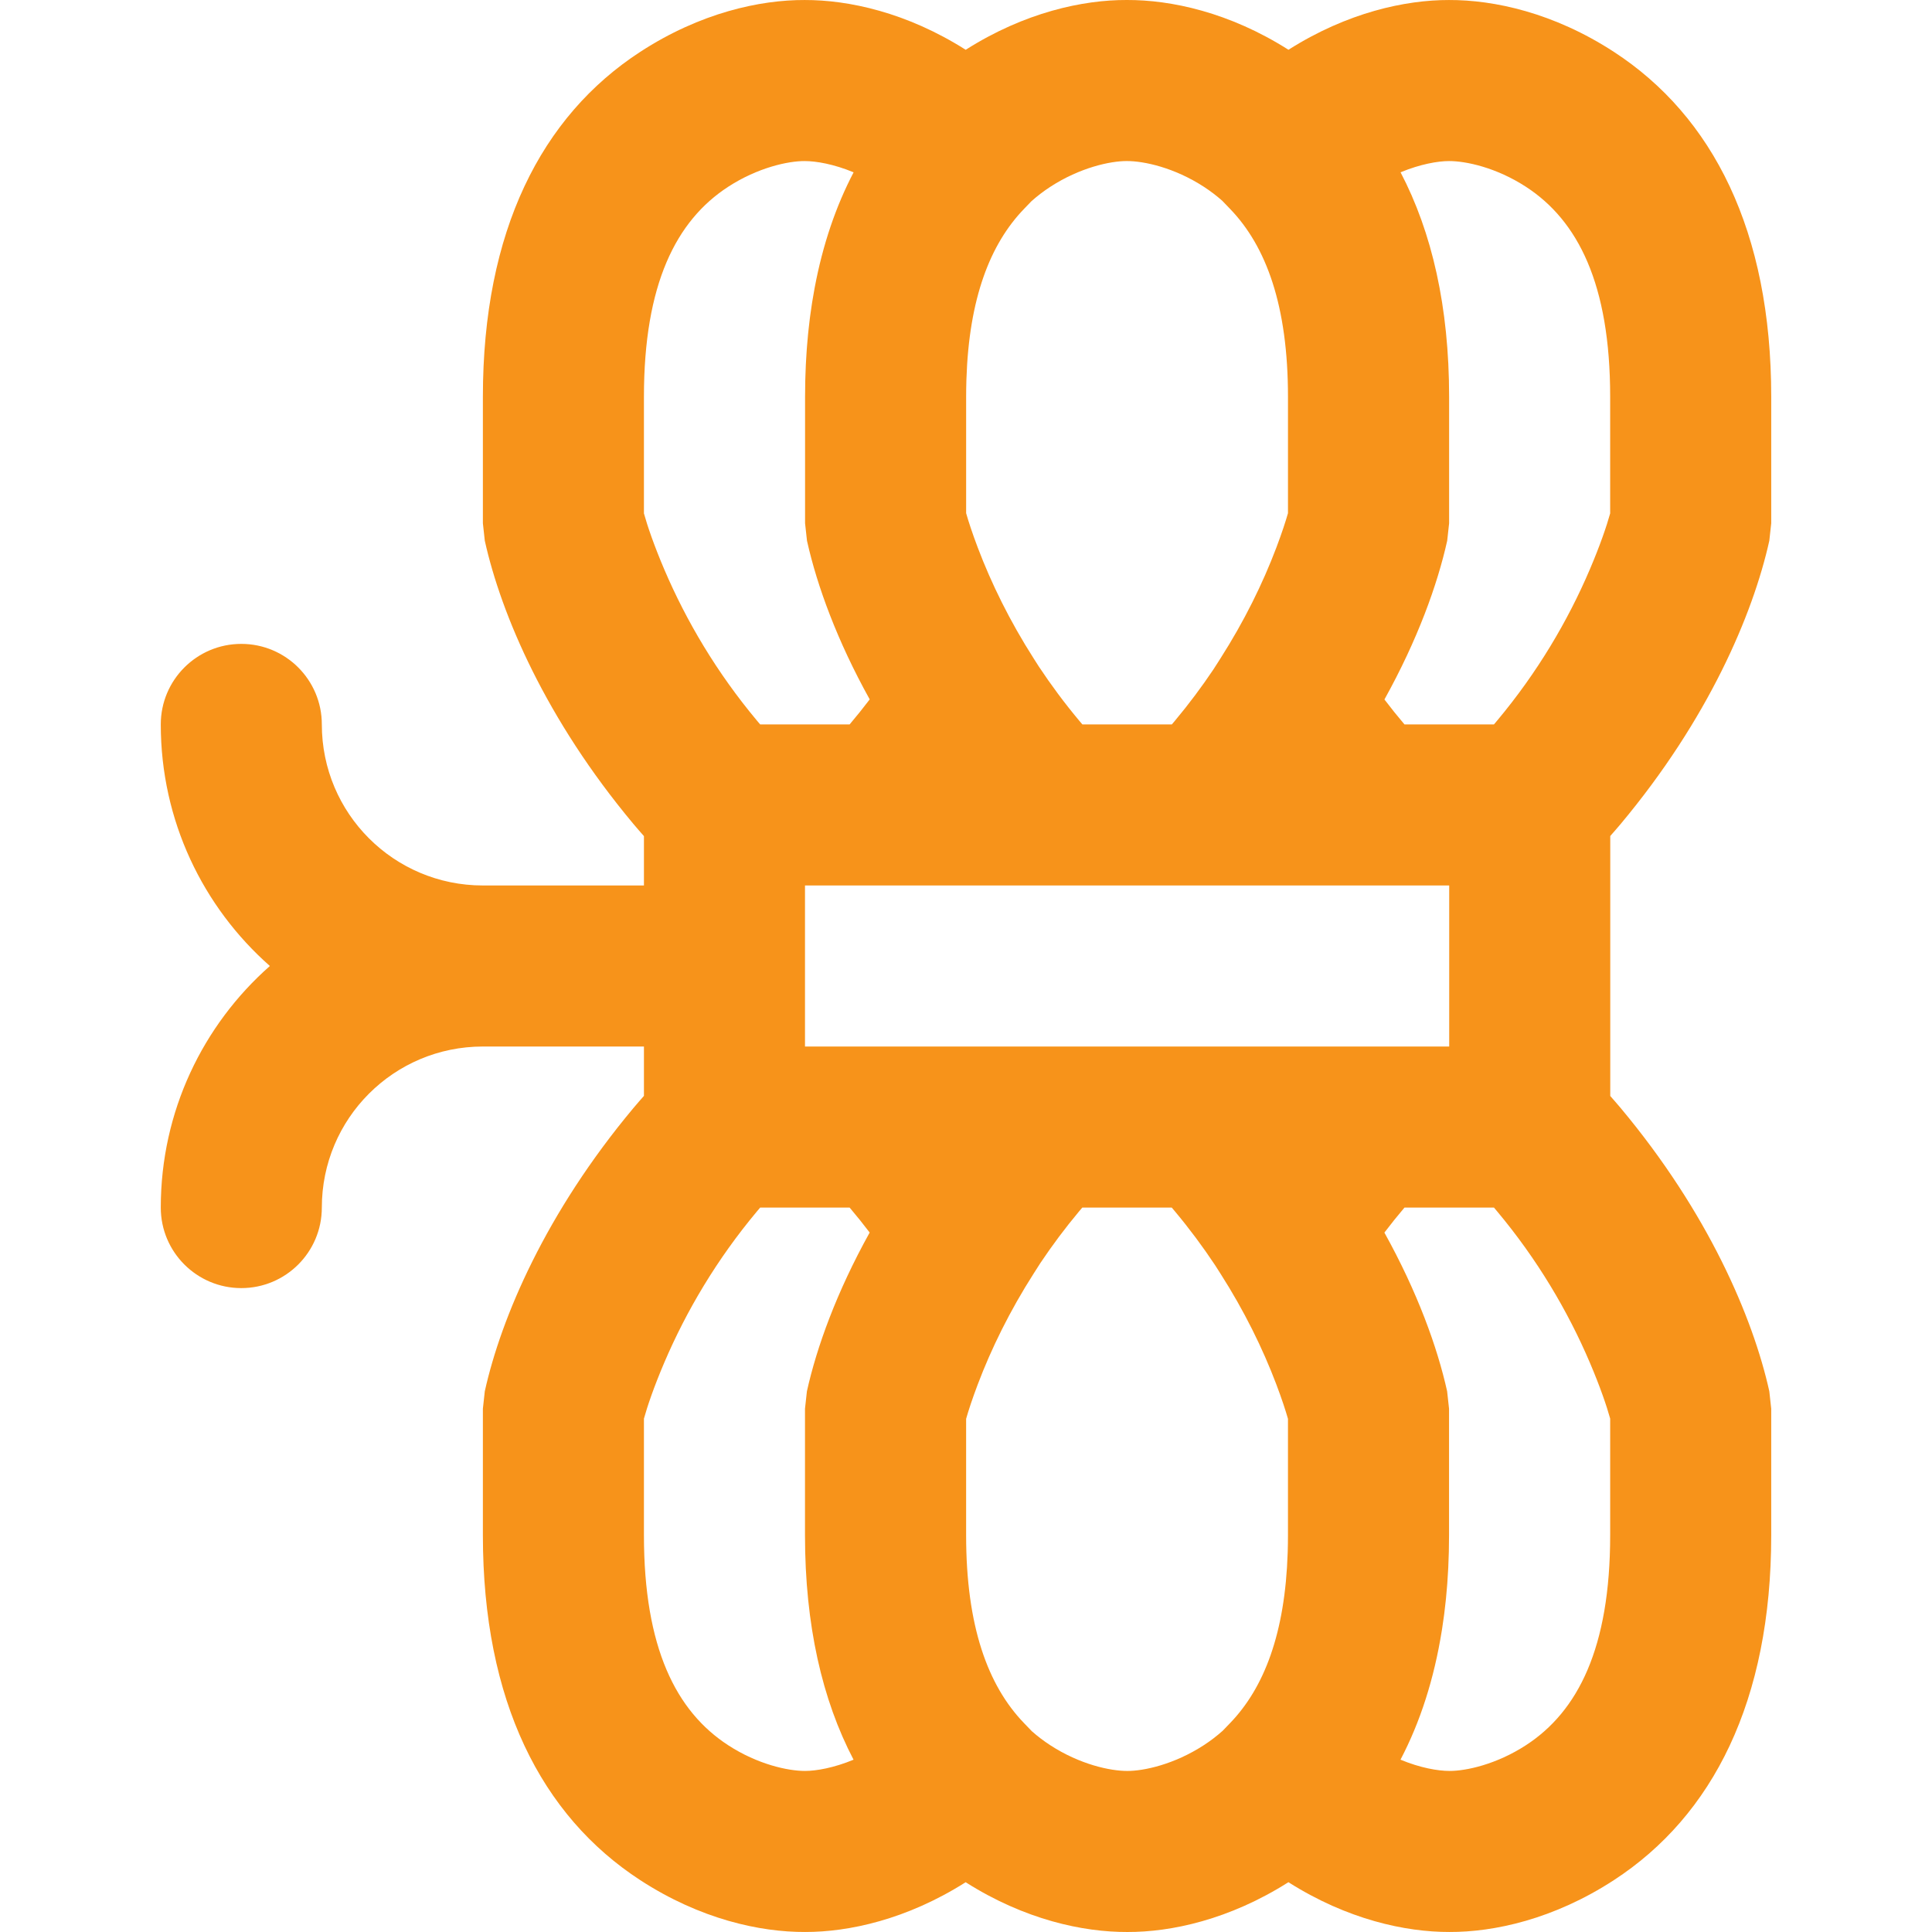
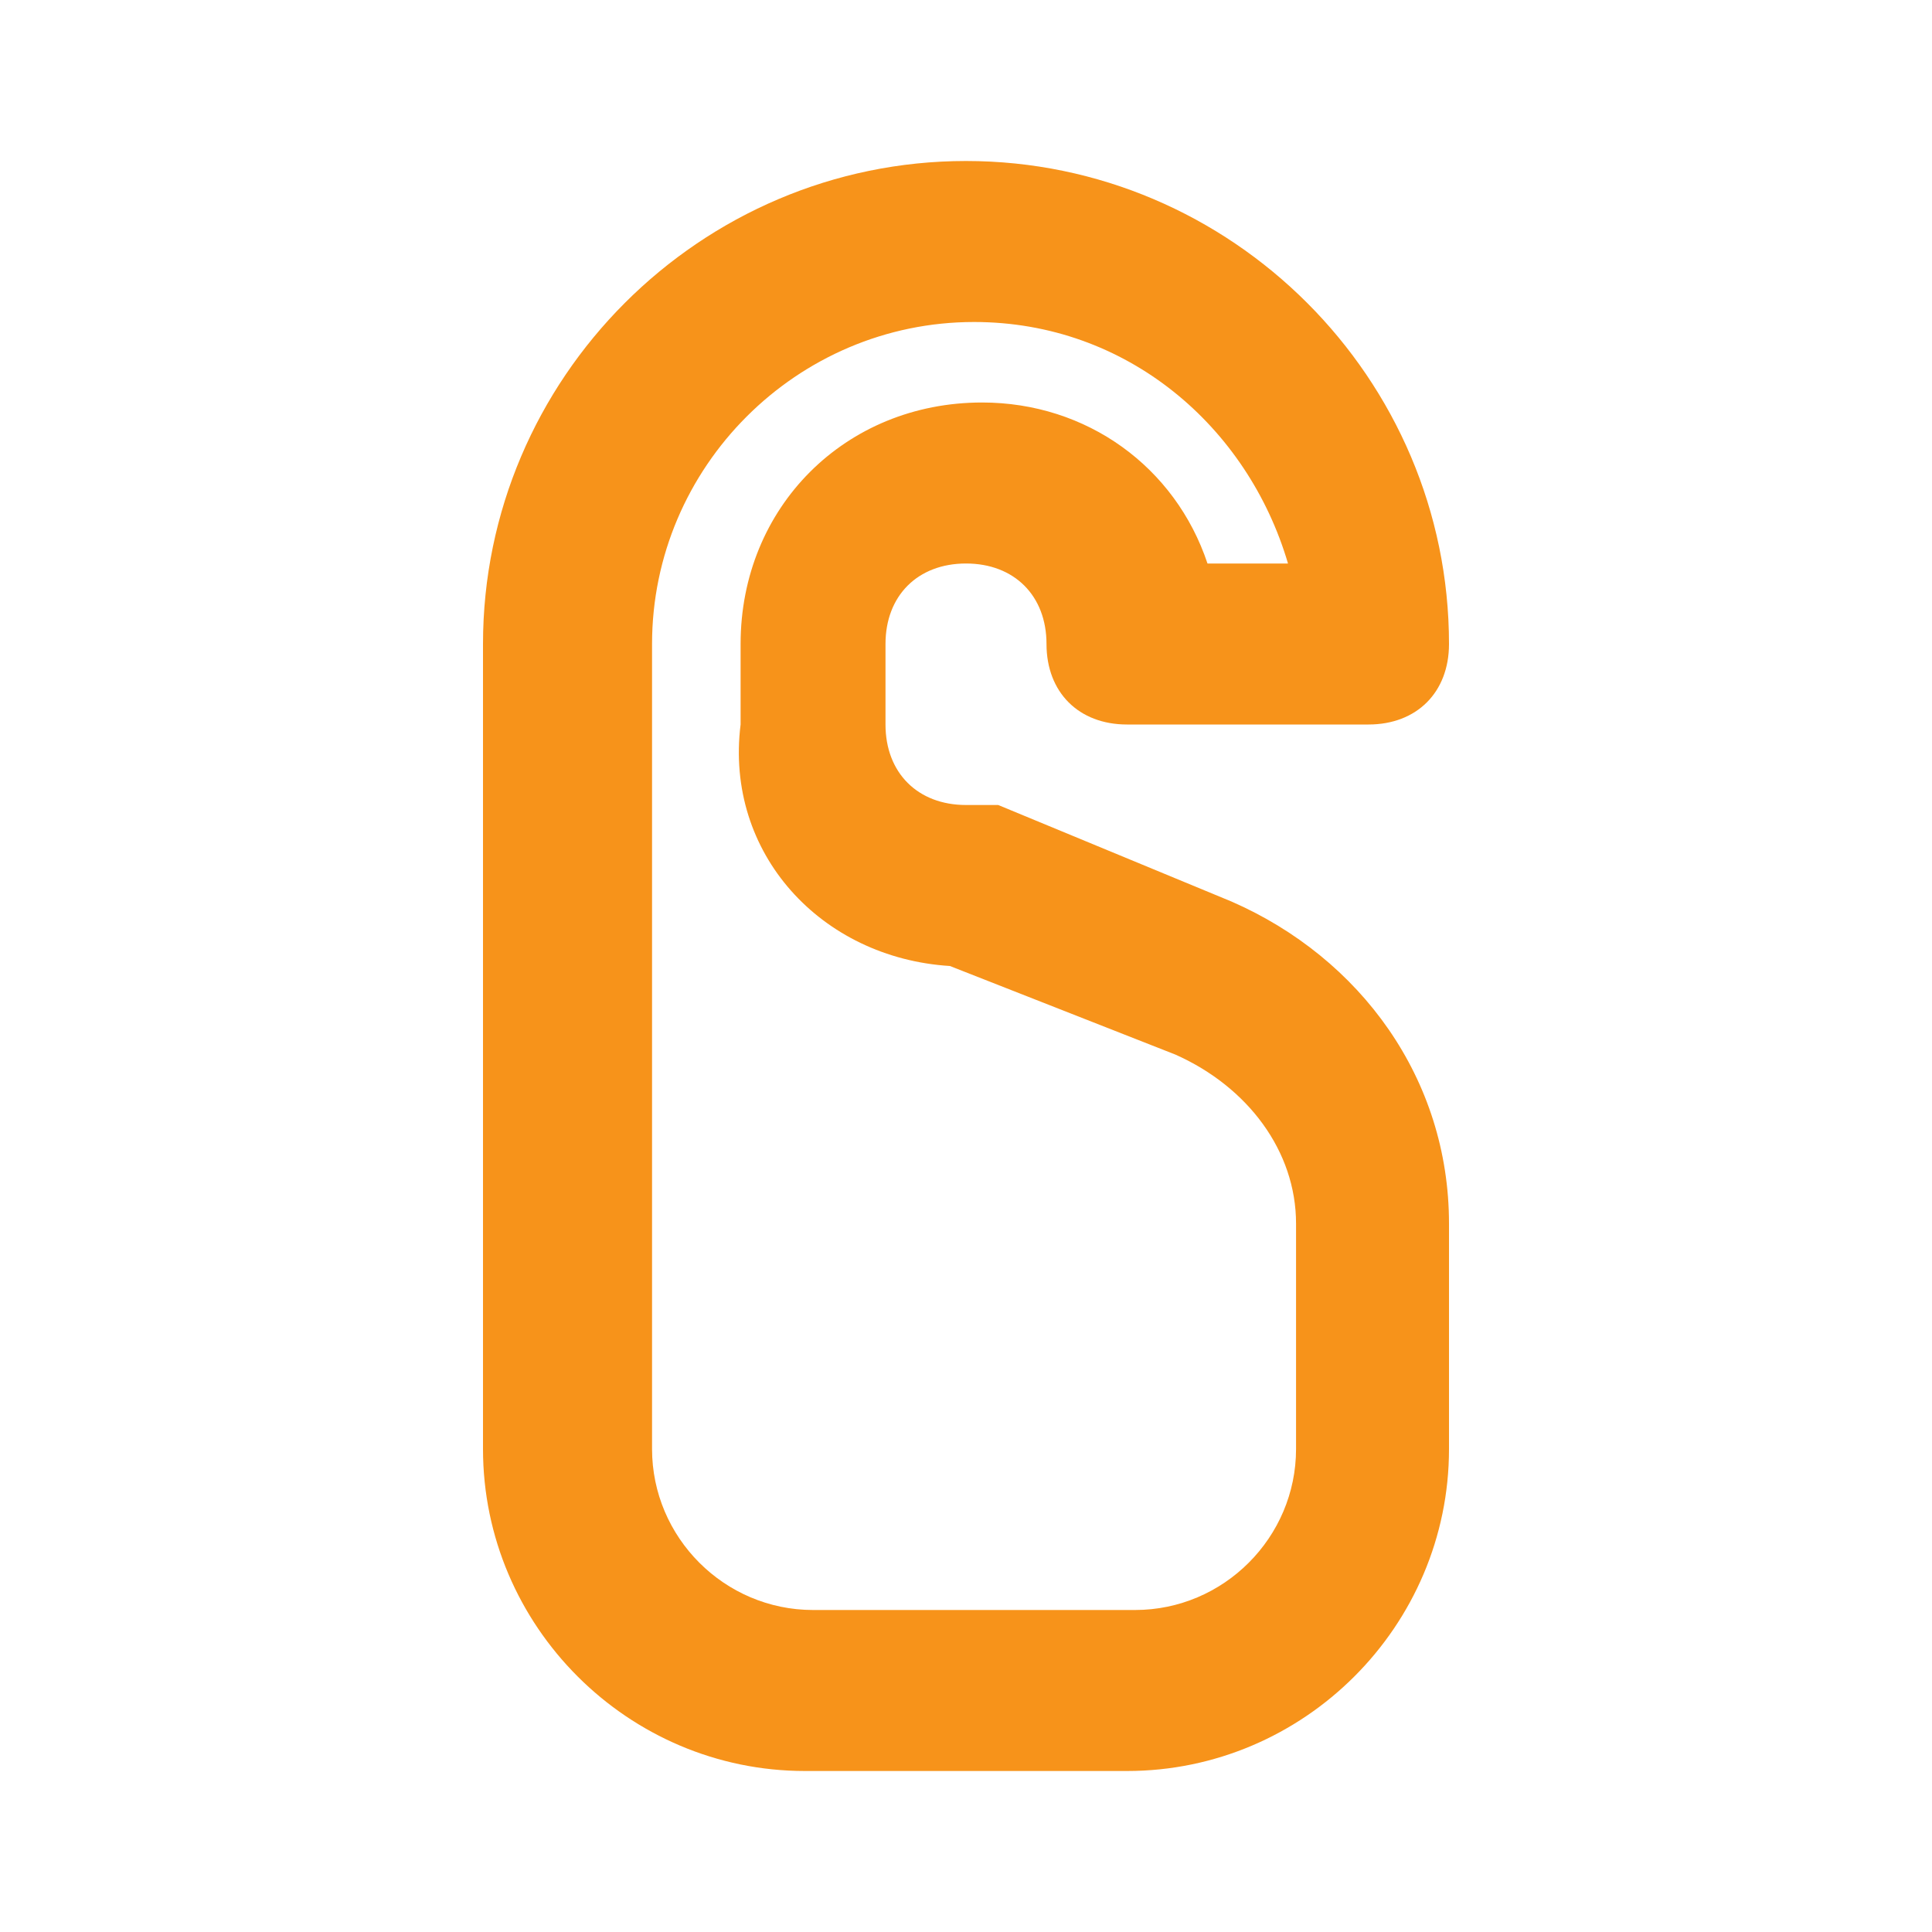
- <svg xmlns="http://www.w3.org/2000/svg" fill="#F7931A" height="800px" width="800px" version="1.1" id="Layer_1" viewBox="0 0 511.83 511.83" xml:space="preserve" stroke="#F7931A" stroke-width="0.005">
+ <svg xmlns="http://www.w3.org/2000/svg" width="800px" height="800px" viewBox="0 0 24 24" version="1.1" xml:space="preserve" fill="#F7931A">
  <g id="SVGRepo_bgCarrier" stroke-width="0" />
  <g id="SVGRepo_tracerCarrier" stroke-linecap="round" stroke-linejoin="round" />
  <g id="SVGRepo_iconCarrier">
-     <g>
-       <g>
-         <path d="M429.339,218.305c23.195-27.725,35.05-55.497,39.391-75.053l0.507-4.623v-33.515c0-43.889-15.455-74.307-41.687-91.377 c-15.943-10.375-31.776-13.78-43.704-13.732c-11.479-0.026-26.888,3.276-42.505,13.18C325.695,3.251,310.223-0.047,298.514,0 c-11.556-0.047-27.031,3.252-42.68,13.192c-15.621-9.91-31.038-13.214-42.641-13.188c-11.803-0.048-27.636,3.358-43.579,13.732 c-26.232,17.069-41.687,47.488-41.687,91.377v33.515l0.507,4.623c4.341,19.556,16.196,47.328,39.391,75.053 c0.903,1.08,1.84,2.139,2.769,3.202v13.075h-42.667c-23.589,0-42.667-19.078-42.667-42.667c0-11.782-9.551-21.333-21.333-21.333 c-11.782,0-21.333,9.551-21.333,21.333c0,25.504,11.184,48.367,28.901,64c-17.718,15.633-28.901,38.496-28.901,64 c0,11.782,9.551,21.333,21.333,21.333c11.782,0,21.333-9.551,21.333-21.333c0-23.589,19.078-42.667,42.667-42.667h42.667v13.075 c-0.929,1.064-1.865,2.122-2.769,3.202c-23.195,27.725-35.05,55.497-39.391,75.053l-0.507,4.623v33.515 c0,43.889,15.455,74.307,41.687,91.377c15.943,10.375,31.776,13.78,43.704,13.732c11.479,0.026,26.888-3.276,42.506-13.181 c15.646,9.935,31.119,13.232,42.827,13.185c11.556,0.047,27.03-3.252,42.679-13.191c15.621,9.91,31.037,13.213,42.64,13.187 c11.803,0.048,27.636-3.358,43.579-13.732c26.232-17.07,41.687-47.488,41.687-91.377v-33.515l-0.507-4.623 c-4.341-19.556-16.196-47.328-39.391-75.053c-0.896-1.071-1.824-2.12-2.745-3.175v-68.87 C427.514,220.425,428.443,219.376,429.339,218.305z M353.454,277.244l-0.004,0.004h-24.415H268.11h-24.396l-0.004-0.004h-30.45 v-42.658h30.45l0.004-0.004h24.417h60.925h24.394l0.004,0.004h30.473v42.658H353.454z M383.875,42.671 c4.488-0.018,12.548,1.716,20.403,6.828c13.755,8.951,22.291,25.752,22.291,55.615v30.895c-0.905,3.267-2.643,8.407-5.4,14.865 c-5.822,13.64-13.904,27.32-24.556,40.052c-0.276,0.33-0.554,0.66-0.834,0.988h-23.703c-1.838-2.164-3.604-4.369-5.308-6.61 c8.763-15.775,14.036-30.381,16.628-42.057l0.507-4.623V105.11c0-23.768-4.541-43.577-12.863-59.463 C376.246,43.483,380.948,42.665,383.875,42.671z M318.947,49.495c1.694,1.102,3.307,2.325,4.836,3.674l2.109,2.19 c9.574,9.94,15.323,25.653,15.323,49.755v30.839c-0.596,2.098-1.604,5.217-3.094,9.15c-3.584,9.463-8.475,19.442-14.837,29.394 l-1.807,2.826c-3.098,4.619-6.487,9.167-10.194,13.599c-0.278,0.332-0.557,0.663-0.837,0.992h-23.704 c-0.281-0.33-0.56-0.661-0.837-0.992c-3.896-4.657-7.445-9.442-10.669-14.305l-1.355-2.12 c-6.363-9.952-11.253-19.931-14.837-29.394c-1.49-3.933-2.498-7.053-3.094-9.15v-30.839c0-1.402,0.024-2.77,0.062-4.116 c0.005-0.168,0.009-0.337,0.014-0.504c0.695-21.51,6.299-35.846,15.246-45.135l1.965-2.04c1.579-1.409,3.248-2.681,5.004-3.824 c7.856-5.112,15.915-6.845,20.261-6.828C303.032,42.649,311.092,44.383,318.947,49.495z M170.593,105.114 c0-29.863,8.537-46.665,22.291-55.615c7.856-5.112,15.915-6.845,20.261-6.828c3.078-0.006,7.785,0.813,12.995,2.983 c-4.68,8.936-8.16,19.117-10.31,30.544c-0.013,0.07-0.026,0.14-0.039,0.21c-0.208,1.116-0.404,2.243-0.586,3.383 c-0.037,0.231-0.074,0.462-0.11,0.694c-0.153,0.989-0.297,1.988-0.431,2.995c-0.046,0.343-0.092,0.685-0.136,1.03 c-0.115,0.914-0.22,1.837-0.319,2.766c-0.045,0.419-0.092,0.837-0.134,1.259c-0.086,0.877-0.162,1.763-0.234,2.652 c-0.038,0.469-0.08,0.934-0.114,1.406c-0.063,0.877-0.114,1.764-0.164,2.653c-0.027,0.485-0.06,0.966-0.083,1.454 c-0.045,0.952-0.076,1.918-0.105,2.884c-0.013,0.429-0.033,0.852-0.043,1.284c-0.033,1.4-0.051,2.813-0.051,4.241v0.004v33.51 v0.004l0.058,0.521l0.449,4.098c0.002,0.01,0.005,0.021,0.007,0.031l0.001,0.011c0.022,0.1,0.049,0.206,0.072,0.307 c2.618,11.614,7.866,26.078,16.538,41.691c-1.708,2.247-3.479,4.458-5.321,6.628h-23.703c-0.279-0.328-0.557-0.658-0.834-0.988 c-10.652-12.733-18.734-26.413-24.556-40.052c-2.757-6.458-4.494-11.598-5.4-14.865V105.114z M213.288,469.159 c-4.488,0.018-12.548-1.716-20.404-6.828c-13.755-8.951-22.291-25.752-22.291-55.615v-30.895c0.905-3.267,2.643-8.407,5.4-14.865 c5.822-13.64,13.904-27.32,24.556-40.053c0.276-0.33,0.554-0.66,0.834-0.988h23.703c1.838,2.164,3.605,4.37,5.309,6.612 c-8.763,15.775-14.036,30.38-16.627,42.056l-0.507,4.623v33.515c0,23.768,4.541,43.576,12.863,59.462 C220.919,468.347,216.216,469.165,213.288,469.159z M278.218,462.335c-1.698-1.105-3.316-2.331-4.849-3.685l-2.099-2.179 c-9.574-9.94-15.323-25.653-15.323-49.755v-30.839c0.596-2.098,1.604-5.217,3.094-9.15c3.584-9.463,8.475-19.442,14.837-29.394 l1.766-2.762c3.109-4.641,6.513-9.211,10.237-13.663c0.278-0.332,0.557-0.663,0.837-0.992h23.704 c0.281,0.33,0.56,0.661,0.837,0.992c3.879,4.637,7.413,9.4,10.626,14.241l1.396,2.184c6.363,9.952,11.253,19.931,14.837,29.394 c1.49,3.933,2.498,7.053,3.094,9.15v30.839c0,1.46-0.023,2.887-0.065,4.286c-0.002,0.074-0.004,0.149-0.006,0.223 c-0.679,21.573-6.288,35.94-15.252,45.246l-1.981,2.057c-1.573,1.402-3.237,2.669-4.985,3.807 c-7.856,5.112-15.915,6.845-20.261,6.828C294.133,469.181,286.074,467.447,278.218,462.335z M426.57,406.716 c0,29.863-8.537,46.665-22.291,55.615c-7.855,5.112-15.915,6.845-20.261,6.828c-3.077,0.006-7.784-0.813-12.993-2.982 c5.185-9.899,8.896-21.325,10.958-34.281c0.021-0.134,0.043-0.269,0.064-0.403c0.171-1.095,0.33-2.202,0.477-3.319 c0.032-0.241,0.064-0.481,0.095-0.722c0.131-1.032,0.25-2.074,0.361-3.124c0.032-0.304,0.066-0.607,0.097-0.913 c0.101-1.016,0.189-2.044,0.271-3.077c0.026-0.331,0.056-0.658,0.08-0.991c0.078-1.06,0.141-2.132,0.199-3.21 c0.016-0.303,0.037-0.601,0.052-0.905c0.06-1.244,0.104-2.501,0.137-3.768c0.004-0.136,0.01-0.269,0.014-0.405 c0.034-1.432,0.054-2.877,0.054-4.34v-33.515l-0.507-4.623c-2.591-11.672-7.861-26.272-16.619-42.041 c1.708-2.247,3.478-4.457,5.32-6.626h23.703c0.279,0.328,0.557,0.658,0.834,0.988c10.652,12.733,18.734,26.413,24.556,40.053 c2.757,6.458,4.494,11.598,5.4,14.865V406.716z" />
-       </g>
+     <style type="text/css"> .st0{opacity:0.2;fill:none;stroke:#000000;stroke-width:5.000000e-02;stroke-miterlimit:10;} </style>
+     <g id="Layer_Grid" />
+     <g id="Layer_2">
+       <path d="M12,7c0.6,0,1,0.4,1,1c0,0.6,0.4,1,1,1h3c0.6,0,1-0.4,1-1c0-3.3-2.7-6-6-6S6,4.7,6,8v10c0,2.2,1.8,4,4,4h4c2.2,0,4-1.8,4-4 v-2.8c0-1.8-1.1-3.3-2.7-4l-2.9-1.2C12.3,10,12.1,10,12,10c-0.6,0-1-0.4-1-1V8C11,7.4,11.4,7,12,7z M11.8,12l2.8,1.1 c0.9,0.4,1.5,1.2,1.5,2.1V18c0,1.1-0.9,2-2,2h-4c-1.1,0-2-0.9-2-2V8c0-2.2,1.8-4,4-4c1.9,0,3.4,1.3,3.9,3h-1c-0.4-1.2-1.5-2-2.8-2 c-1.7,0-3,1.3-3,3v1C9,10.6,10.2,11.9,11.8,12z" />
    </g>
  </g>
</svg>
